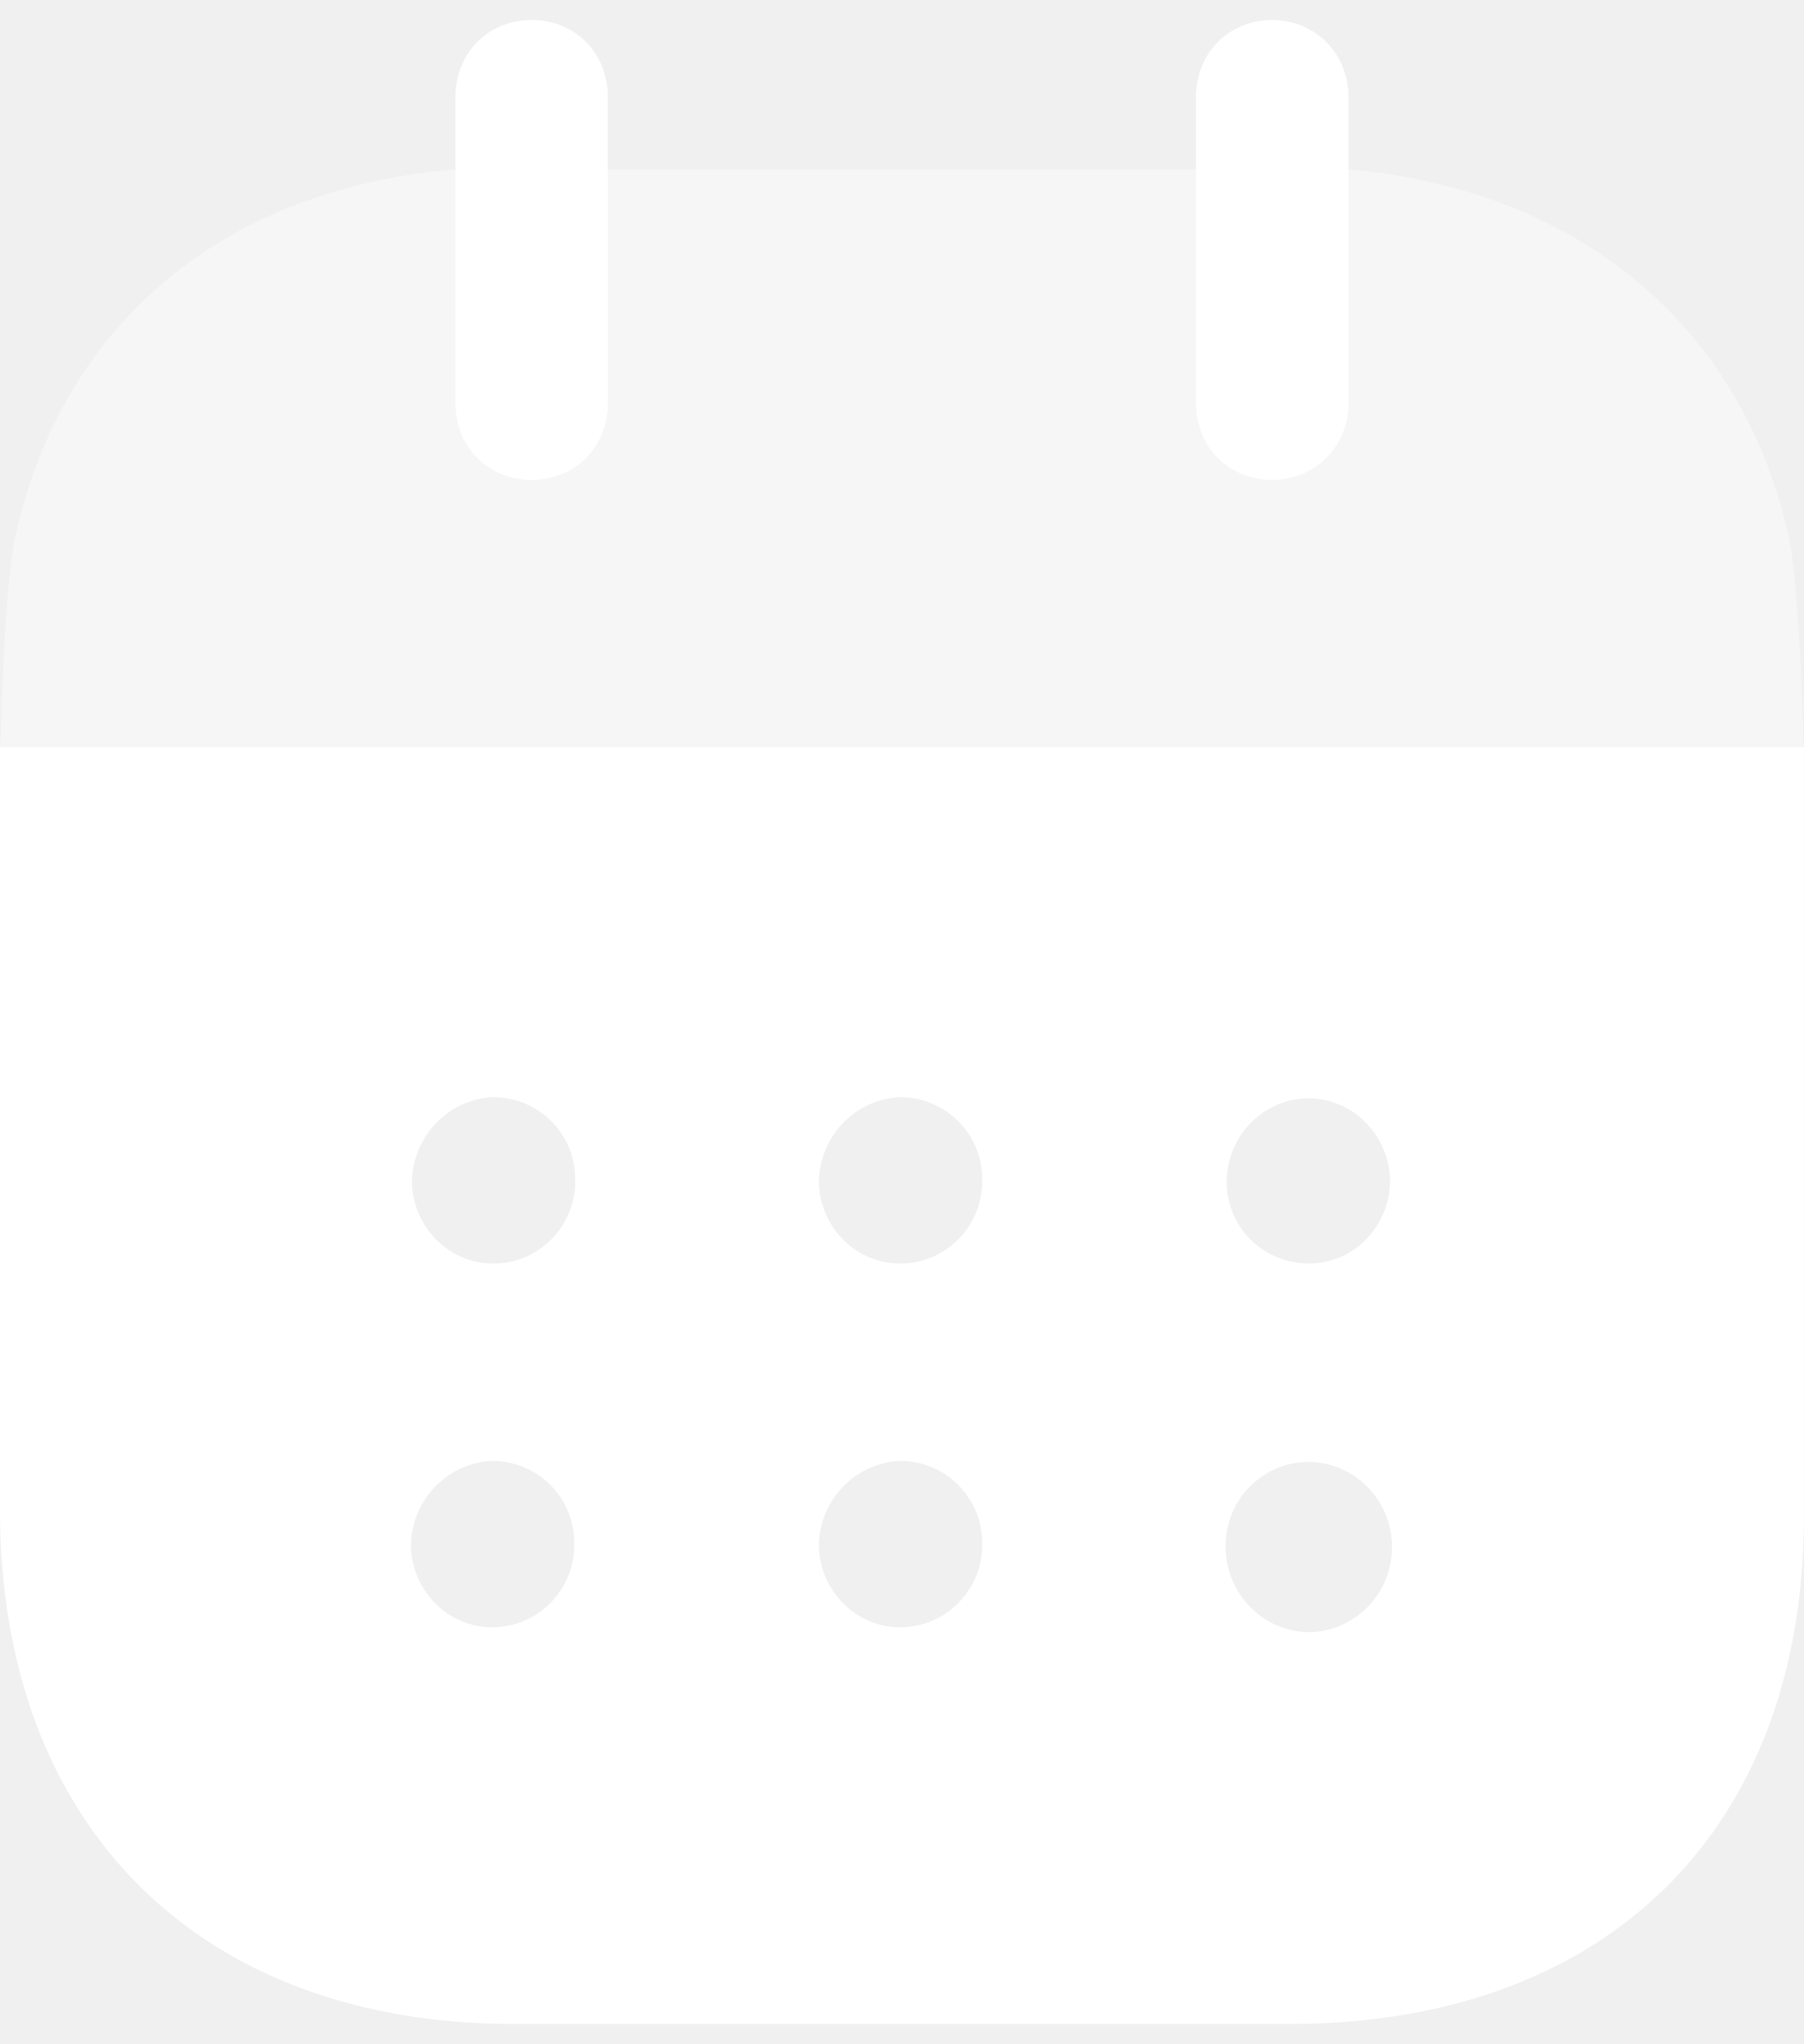
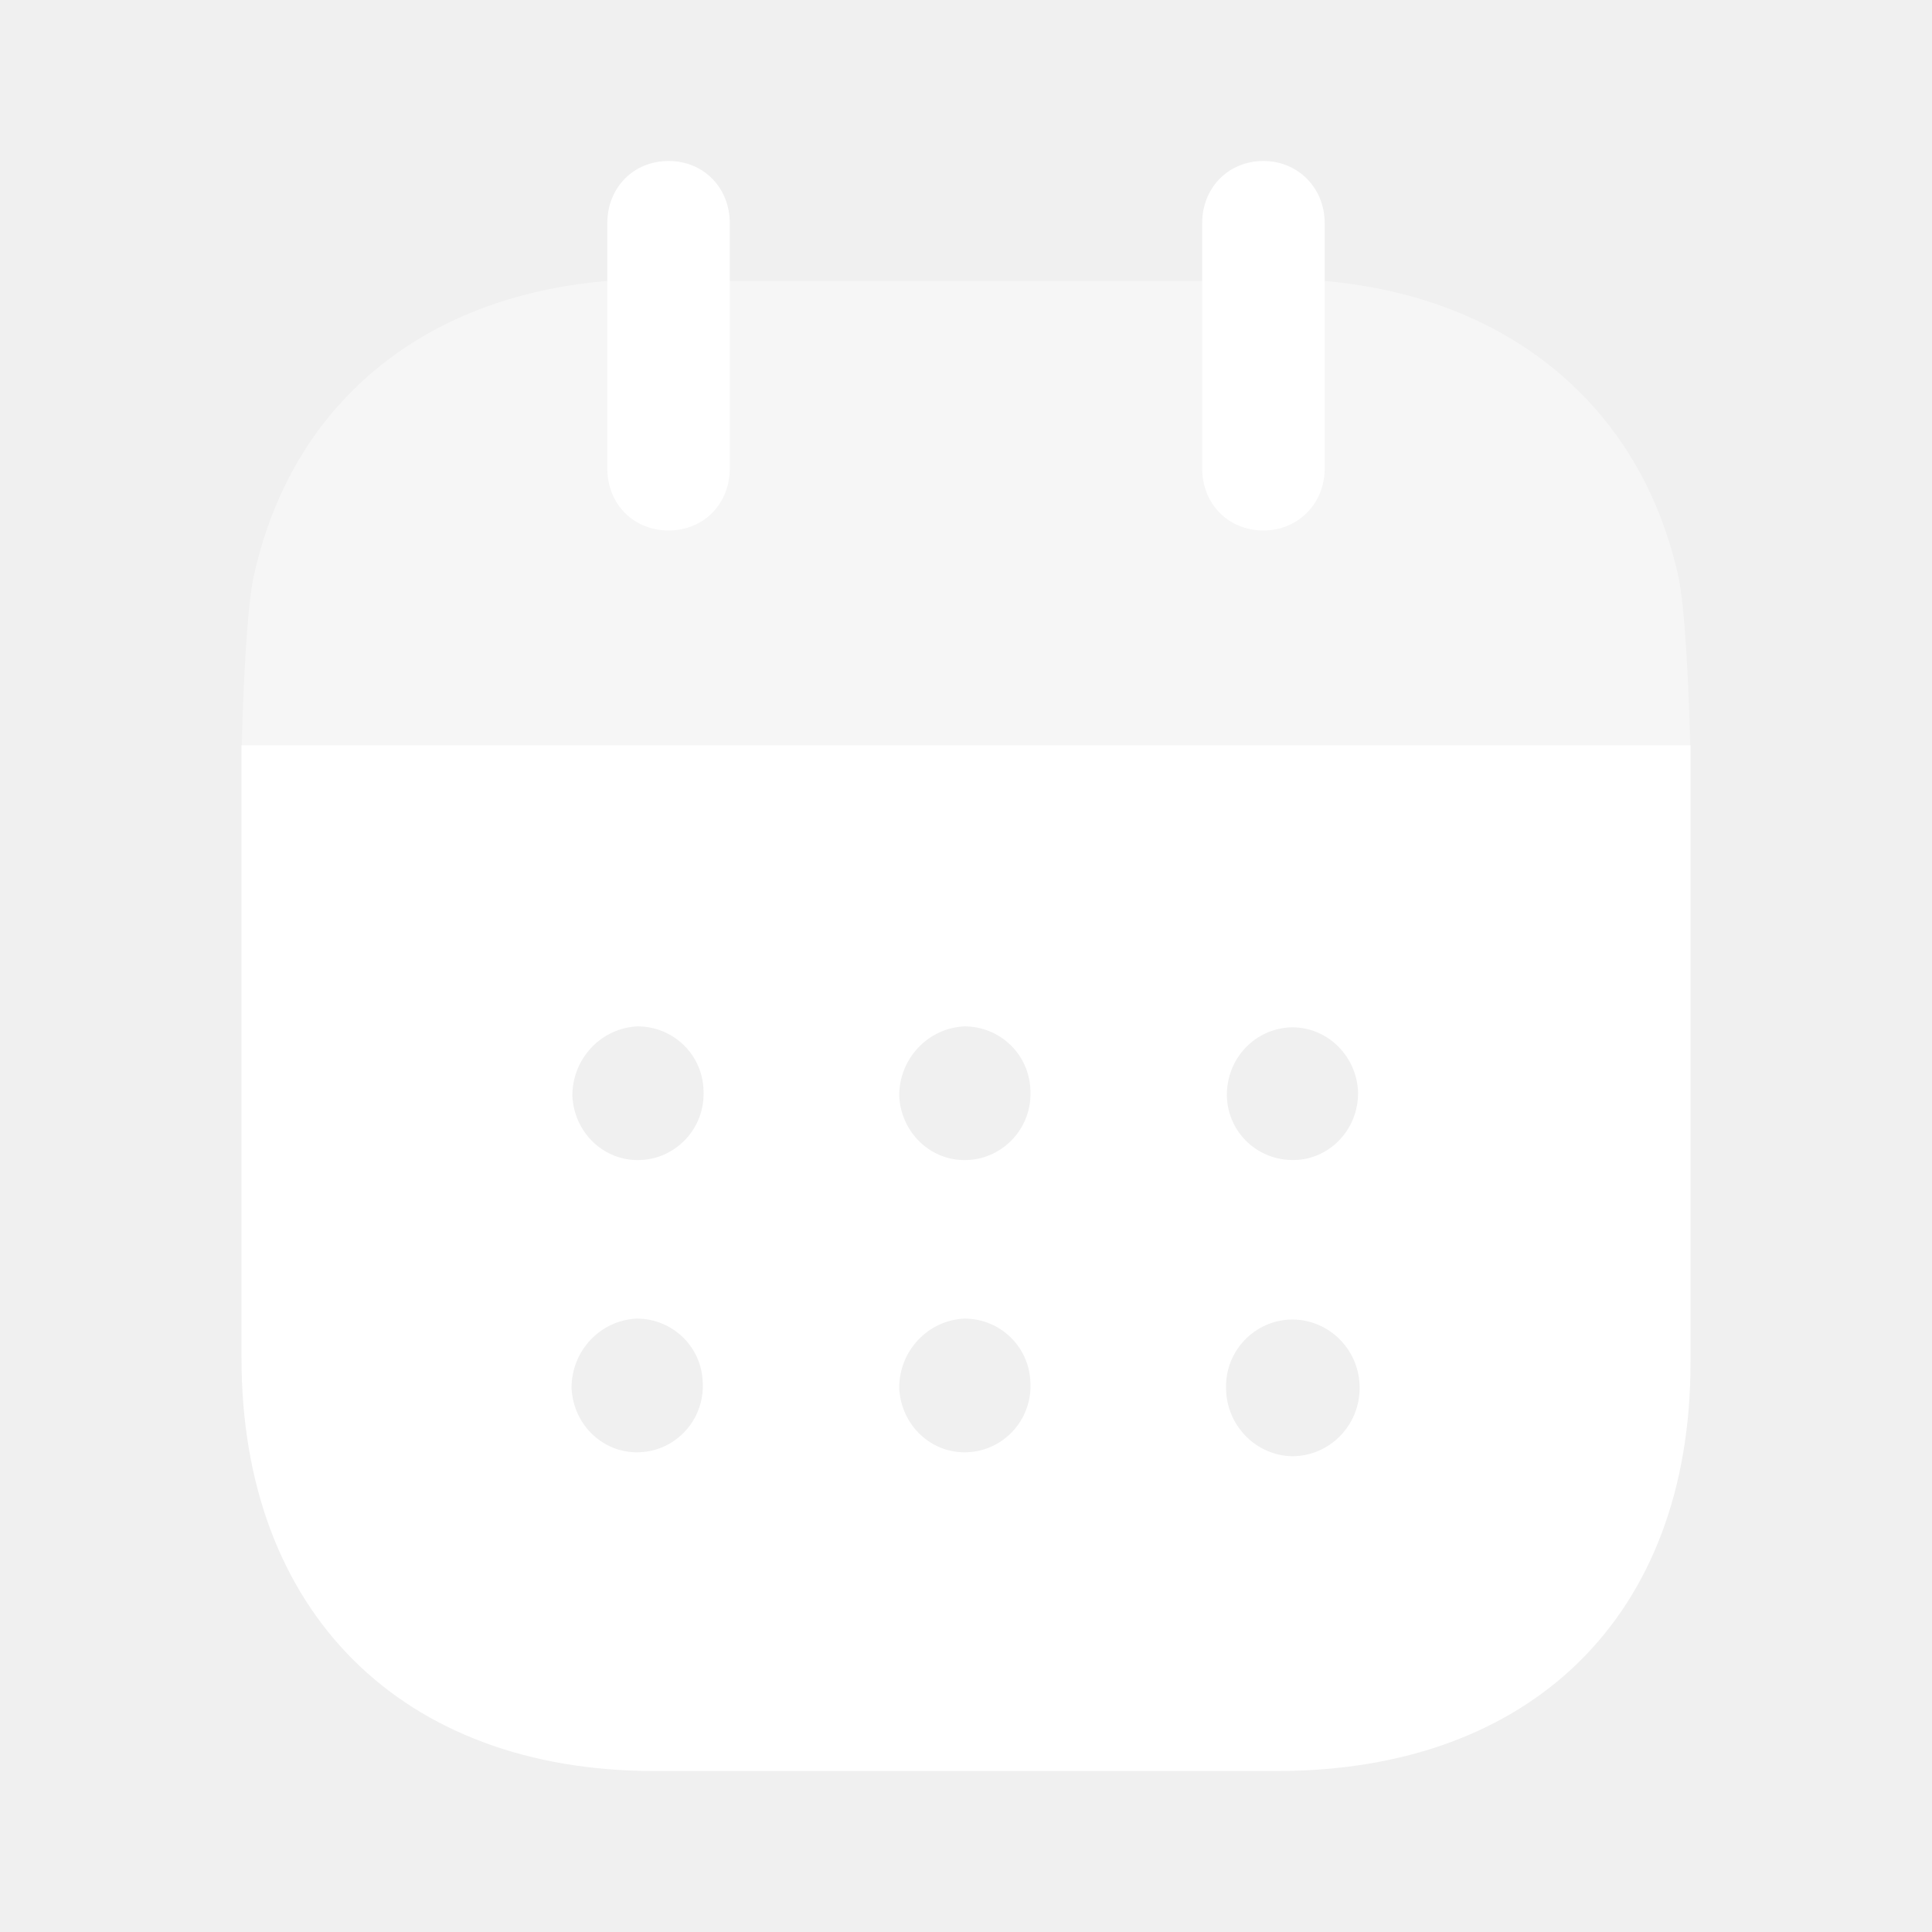
- <svg xmlns="http://www.w3.org/2000/svg" width="30" height="34" viewBox="0 0 30 34" fill="none">
-   <path fill-rule="evenodd" clip-rule="evenodd" d="M0 25.117V12.428H30V25.218C30 30.45 26.707 33.667 21.438 33.667H8.546C3.326 33.667 0 30.383 0 25.117ZM8.266 21.017C7.508 21.052 6.883 20.45 6.85 19.685C6.85 18.918 7.442 18.285 8.2 18.25C8.941 18.25 9.55 18.835 9.566 19.583C9.599 20.352 9.007 20.985 8.266 21.017ZM15.033 21.017C14.275 21.052 13.65 20.45 13.617 19.685C13.617 18.918 14.21 18.285 14.967 18.25C15.708 18.25 16.317 18.835 16.334 19.583C16.367 20.352 15.774 20.985 15.033 21.017ZM21.751 27.15C20.993 27.133 20.384 26.5 20.384 25.733C20.368 24.967 20.977 24.335 21.734 24.318H21.751C22.525 24.318 23.15 24.952 23.15 25.733C23.15 26.517 22.525 27.15 21.751 27.15ZM13.617 25.733C13.65 26.5 14.275 27.102 15.033 27.067C15.774 27.035 16.367 26.402 16.334 25.635C16.317 24.885 15.708 24.3 14.967 24.3C14.21 24.335 13.617 24.967 13.617 25.733ZM6.833 25.733C6.866 26.5 7.492 27.102 8.249 27.067C8.99 27.035 9.583 26.402 9.55 25.635C9.533 24.885 8.924 24.3 8.183 24.3C7.426 24.335 6.833 24.967 6.833 25.733ZM20.401 19.668C20.401 18.902 20.994 18.285 21.751 18.268C22.492 18.268 23.085 18.867 23.117 19.602C23.134 20.368 22.541 21.002 21.8 21.017C21.043 21.033 20.417 20.45 20.401 19.685V19.668Z" fill="white" />
-   <path opacity="0.4" d="M0.006 12.428C0.027 11.45 0.109 9.508 0.264 8.883C1.054 5.368 3.738 3.135 7.575 2.817H22.427C26.23 3.151 28.947 5.4 29.737 8.883C29.89 9.492 29.973 11.448 29.994 12.428H0.006Z" fill="white" />
-   <path d="M8.842 7.983C9.566 7.983 10.109 7.435 10.109 6.7V1.618C10.109 0.883 9.566 0.333 8.842 0.333C8.117 0.333 7.574 0.883 7.574 1.618V6.7C7.574 7.435 8.117 7.983 8.842 7.983Z" fill="white" />
-   <path d="M21.158 7.983C21.866 7.983 22.426 7.435 22.426 6.7V1.618C22.426 0.883 21.866 0.333 21.158 0.333C20.434 0.333 19.89 0.883 19.89 1.618V6.7C19.89 7.435 20.434 7.983 21.158 7.983Z" fill="white" />
+ <svg xmlns="http://www.w3.org/2000/svg" width="40" height="40" viewBox="0 0 40 40" fill="none">
+   <path fill-rule="evenodd" clip-rule="evenodd" d="M5 28.117V15.429H35V28.219C35 33.45 31.707 36.667 26.438 36.667H13.546C8.326 36.667 5 33.384 5 28.117ZM13.266 24.017C12.508 24.052 11.883 23.45 11.85 22.685C11.85 21.919 12.442 21.285 13.2 21.25C13.941 21.25 14.55 21.835 14.566 22.584C14.599 23.352 14.007 23.985 13.266 24.017ZM20.033 24.017C19.276 24.052 18.65 23.45 18.617 22.685C18.617 21.919 19.21 21.285 19.967 21.25C20.708 21.25 21.317 21.835 21.334 22.584C21.367 23.352 20.774 23.985 20.033 24.017ZM26.751 30.15C25.993 30.134 25.384 29.5 25.384 28.734C25.368 27.967 25.977 27.335 26.734 27.319H26.751C27.525 27.319 28.15 27.952 28.15 28.734C28.15 29.517 27.525 30.15 26.751 30.15ZM18.617 28.734C18.65 29.5 19.276 30.102 20.033 30.067C20.774 30.035 21.367 29.402 21.334 28.635C21.317 27.885 20.708 27.3 19.967 27.3C19.21 27.335 18.617 27.967 18.617 28.734ZM11.833 28.734C11.866 29.5 12.492 30.102 13.249 30.067C13.99 30.035 14.583 29.402 14.55 28.635C14.534 27.885 13.924 27.3 13.183 27.3C12.426 27.335 11.833 27.967 11.833 28.734ZM25.401 22.669C25.401 21.902 25.994 21.285 26.751 21.269C27.492 21.269 28.085 21.867 28.117 22.602C28.134 23.369 27.541 24.002 26.8 24.017C26.043 24.034 25.417 23.45 25.401 22.685V22.669Z" fill="white" />
+   <path opacity="0.4" d="M5.006 15.429C5.027 14.45 5.109 12.509 5.264 11.884C6.054 8.369 8.738 6.135 12.575 5.817H27.427C31.23 6.152 33.947 8.4 34.737 11.884C34.89 12.492 34.973 14.449 34.994 15.429H5.006Z" fill="white" />
+   <path d="M13.842 10.983C14.566 10.983 15.109 10.435 15.109 9.7V4.619C15.109 3.884 14.566 3.333 13.842 3.333C13.117 3.333 12.574 3.884 12.574 4.619V9.7C12.574 10.435 13.117 10.983 13.842 10.983Z" fill="white" />
+   <path d="M26.158 10.983C26.866 10.983 27.426 10.435 27.426 9.7V4.619C27.426 3.884 26.866 3.333 26.158 3.333C25.434 3.333 24.89 3.884 24.89 4.619V9.7C24.89 10.435 25.434 10.983 26.158 10.983Z" fill="white" />
</svg>
